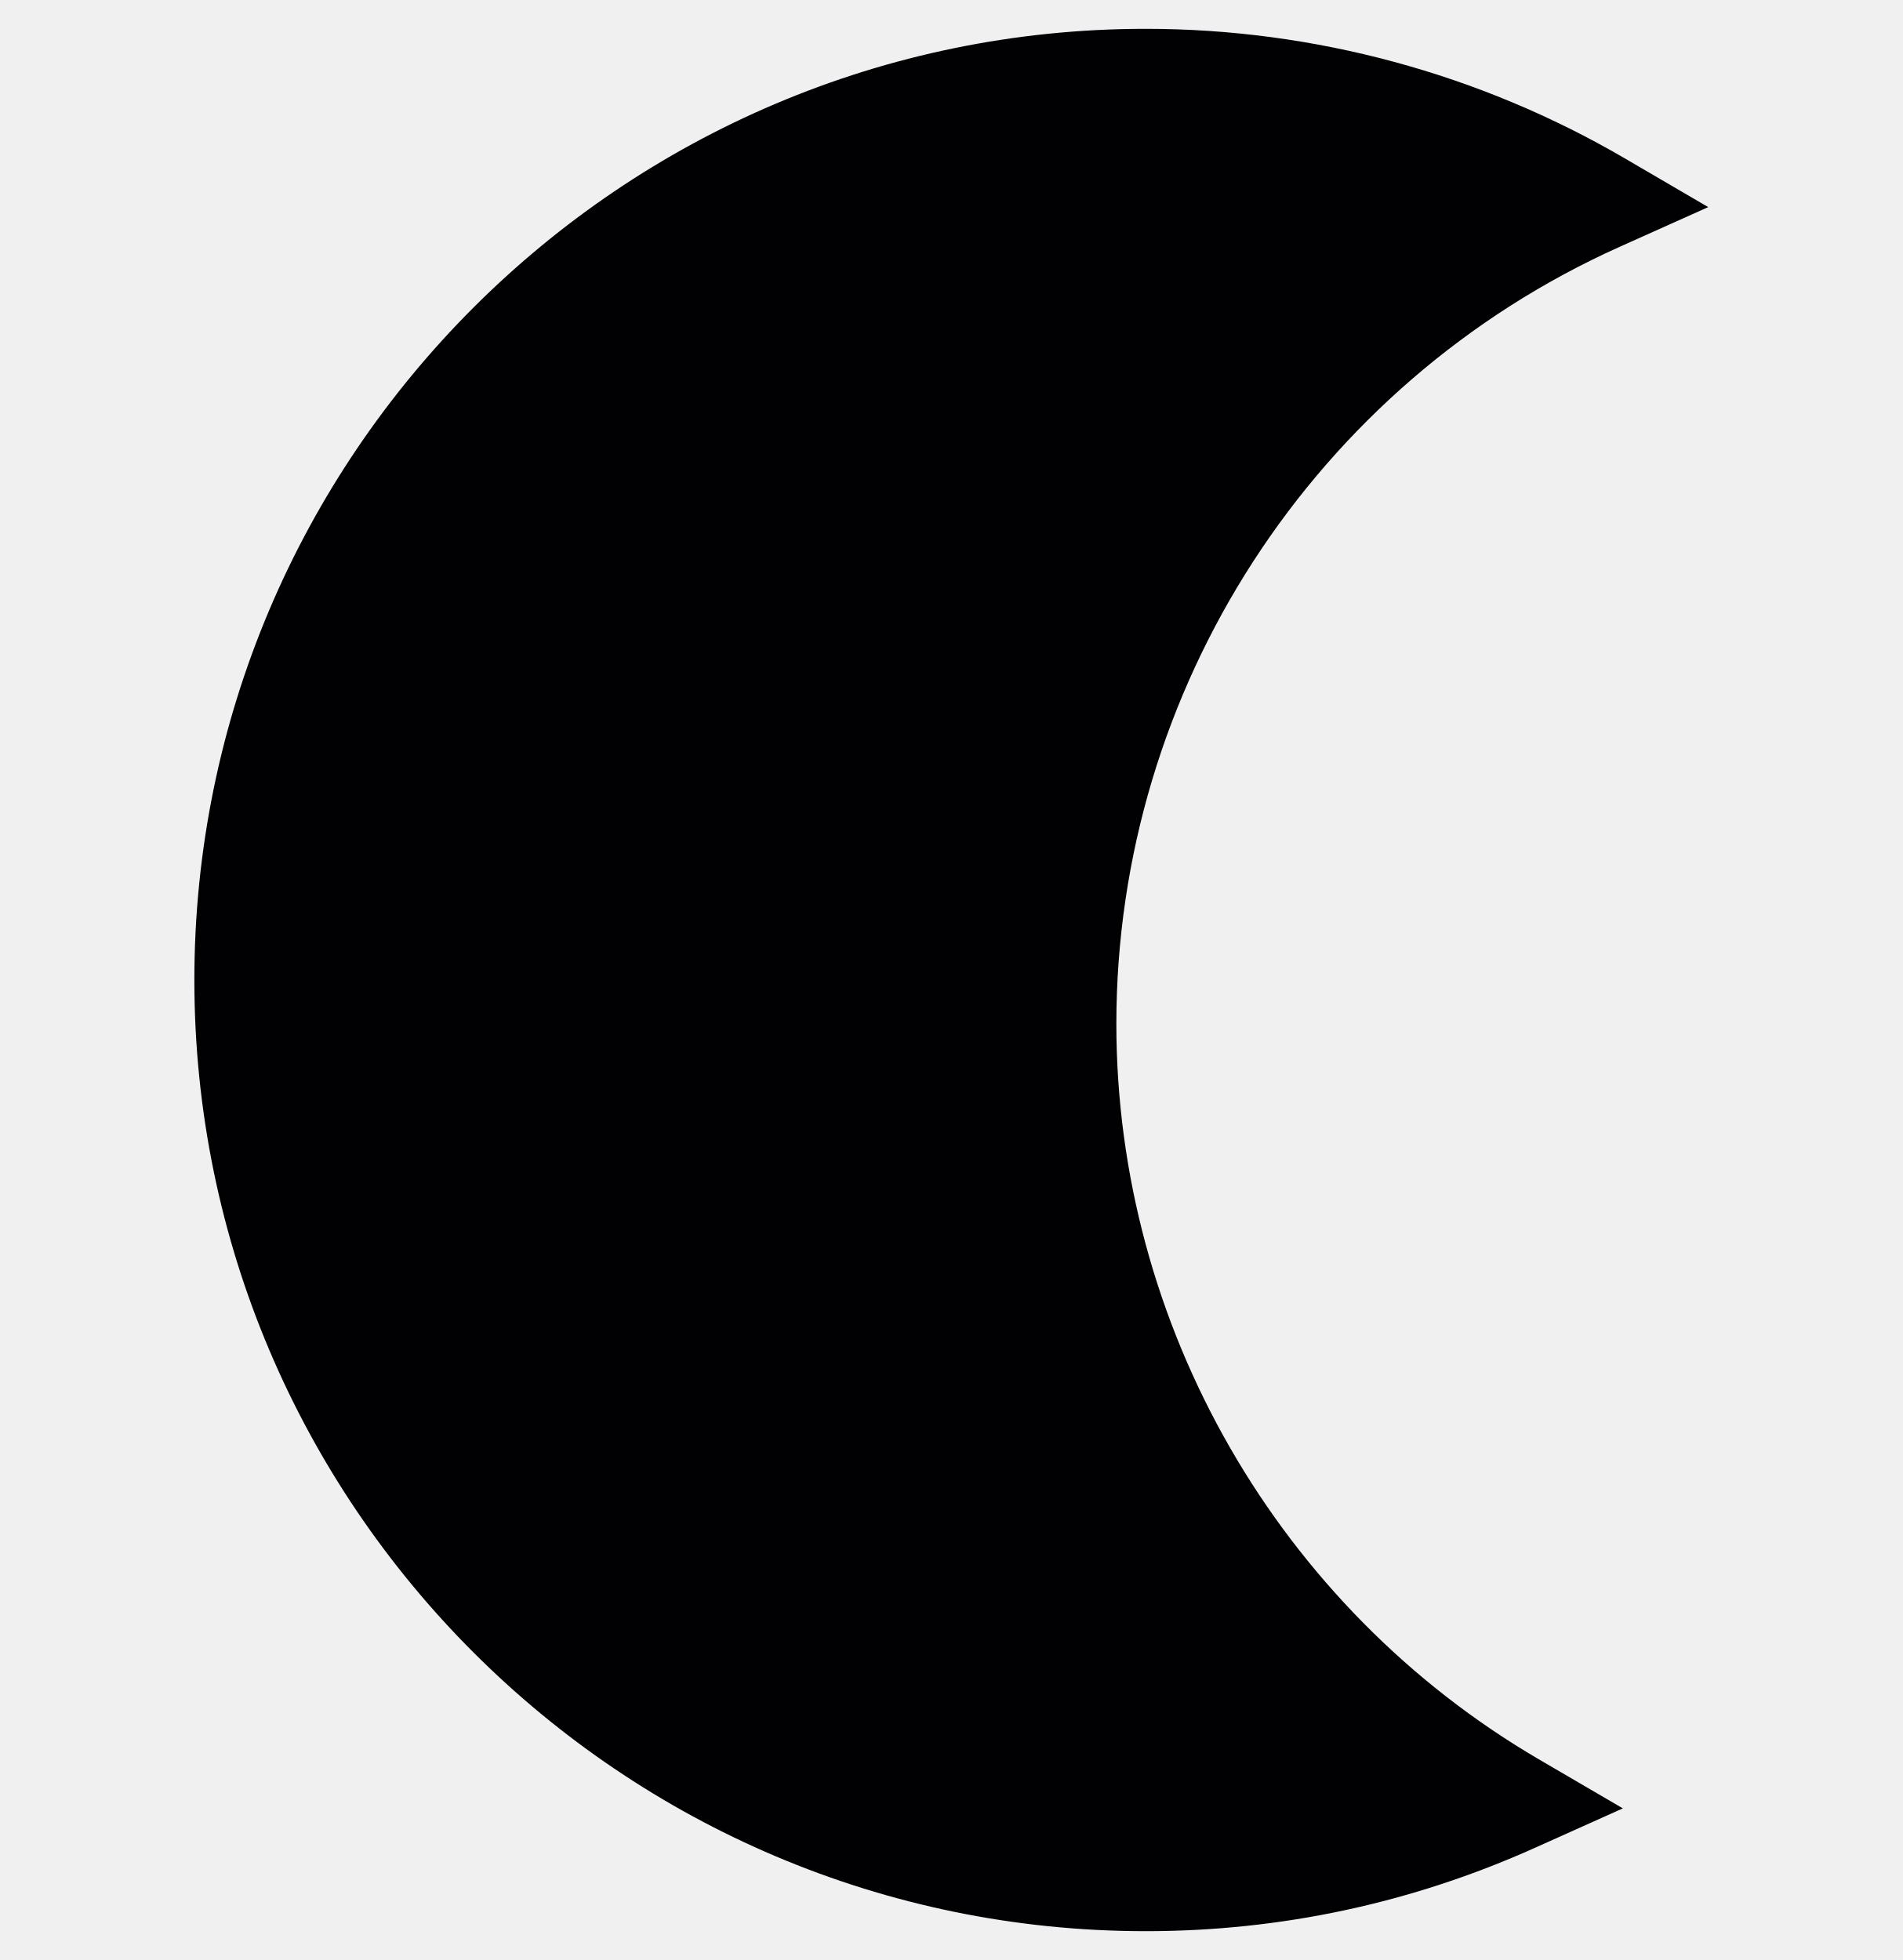
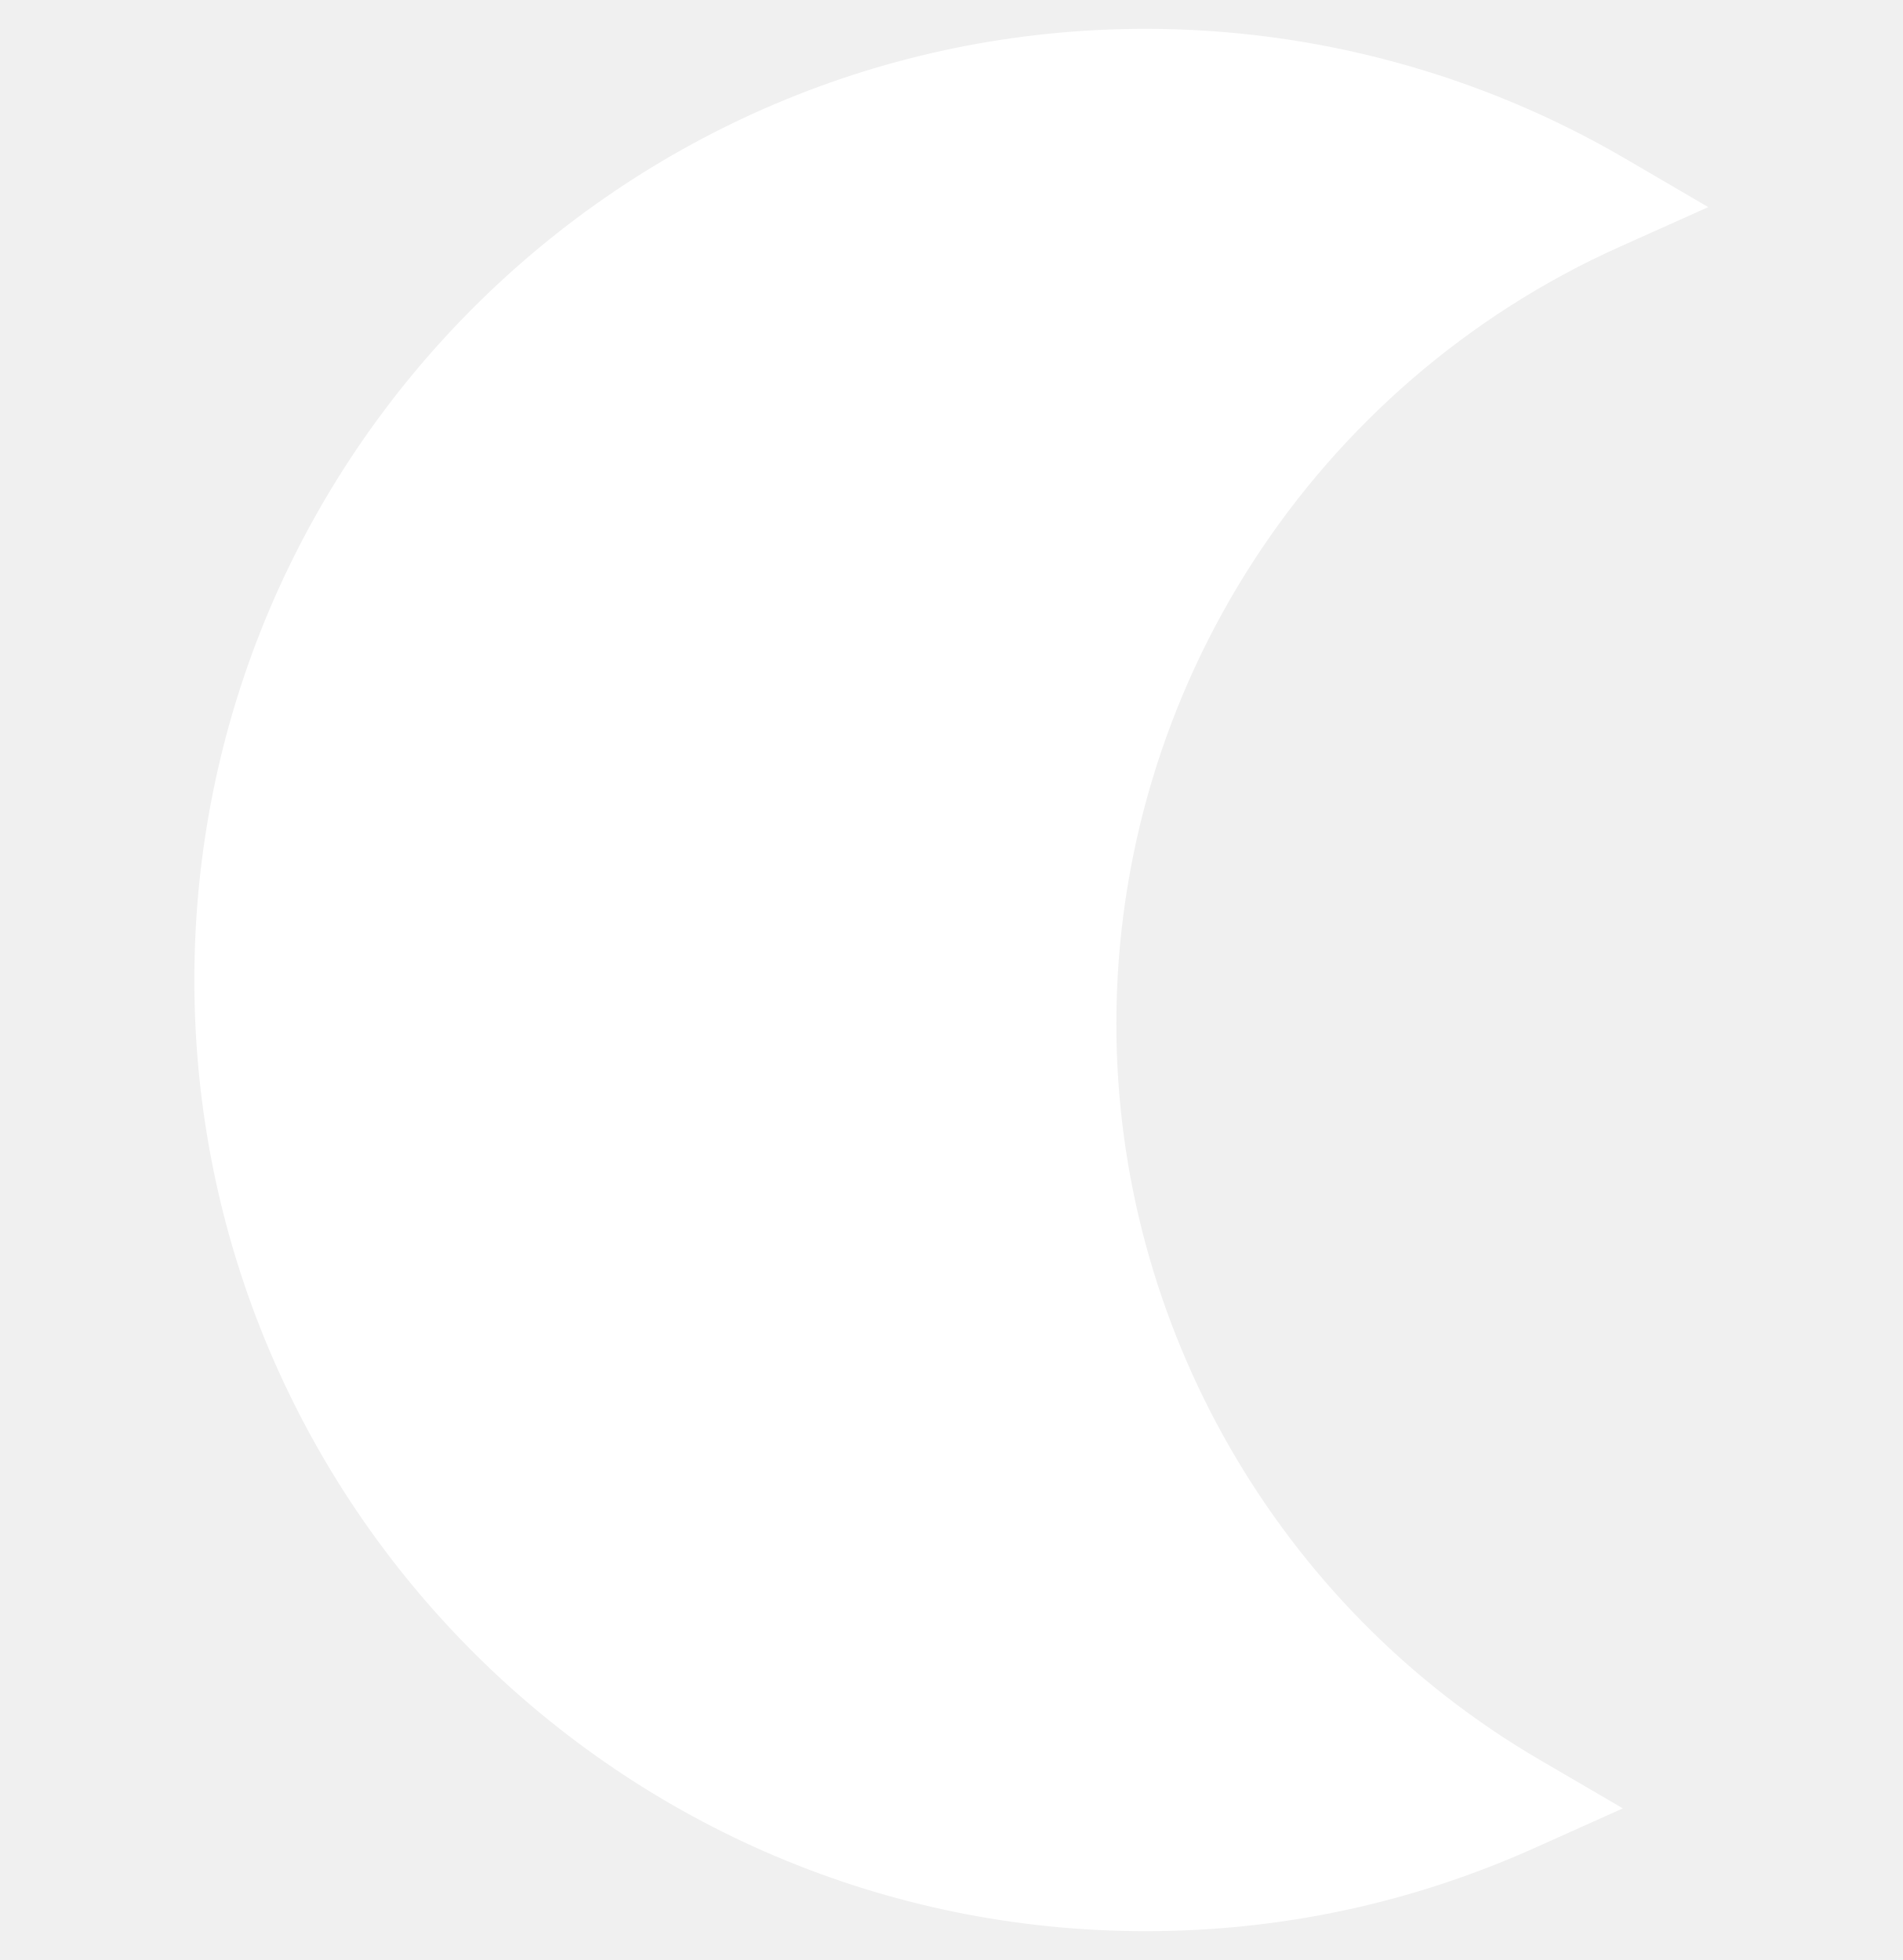
<svg xmlns="http://www.w3.org/2000/svg" version="1.1" id="Capa_1" width="33" height="34" viewBox="0 0 342.104 342.104" style="enable-background:new 0 0 342.104 342.104;" xml:space="preserve">
  <g>
    <g>
-       <path style="fill:#010002;" d="M206,342.104c-94.318,0-171.052-76.728-171.052-171.052C34.948,76.734,111.682,0,206,0    c30.264,0,60.045,8.055,86.132,23.283l15.025,8.777l-15.872,7.118c-55.015,24.679-90.553,79.538-90.553,139.762    c0,54.209,29.136,104.909,76.054,132.309l15.019,8.771l-15.866,7.118C253.813,337.068,230.279,342.104,206,342.104z" />
+       <path style="fill:#fff;" d="M206,342.104c-94.318,0-171.052-76.728-171.052-171.052C34.948,76.734,111.682,0,206,0    c30.264,0,60.045,8.055,86.132,23.283l15.025,8.777l-15.872,7.118c-55.015,24.679-90.553,79.538-90.553,139.762    c0,54.209,29.136,104.909,76.054,132.309l15.019,8.771l-15.866,7.118C253.813,337.068,230.279,342.104,206,342.104z" />
    </g>
  </g>
  <g>
</g>
  <g>
</g>
  <g>
</g>
  <g>
</g>
  <g>
</g>
  <g>
</g>
  <g>
</g>
  <g>
</g>
  <g>
</g>
  <g>
</g>
  <g>
</g>
  <g>
</g>
  <g>
</g>
  <g>
</g>
  <g>
</g>
</svg>
